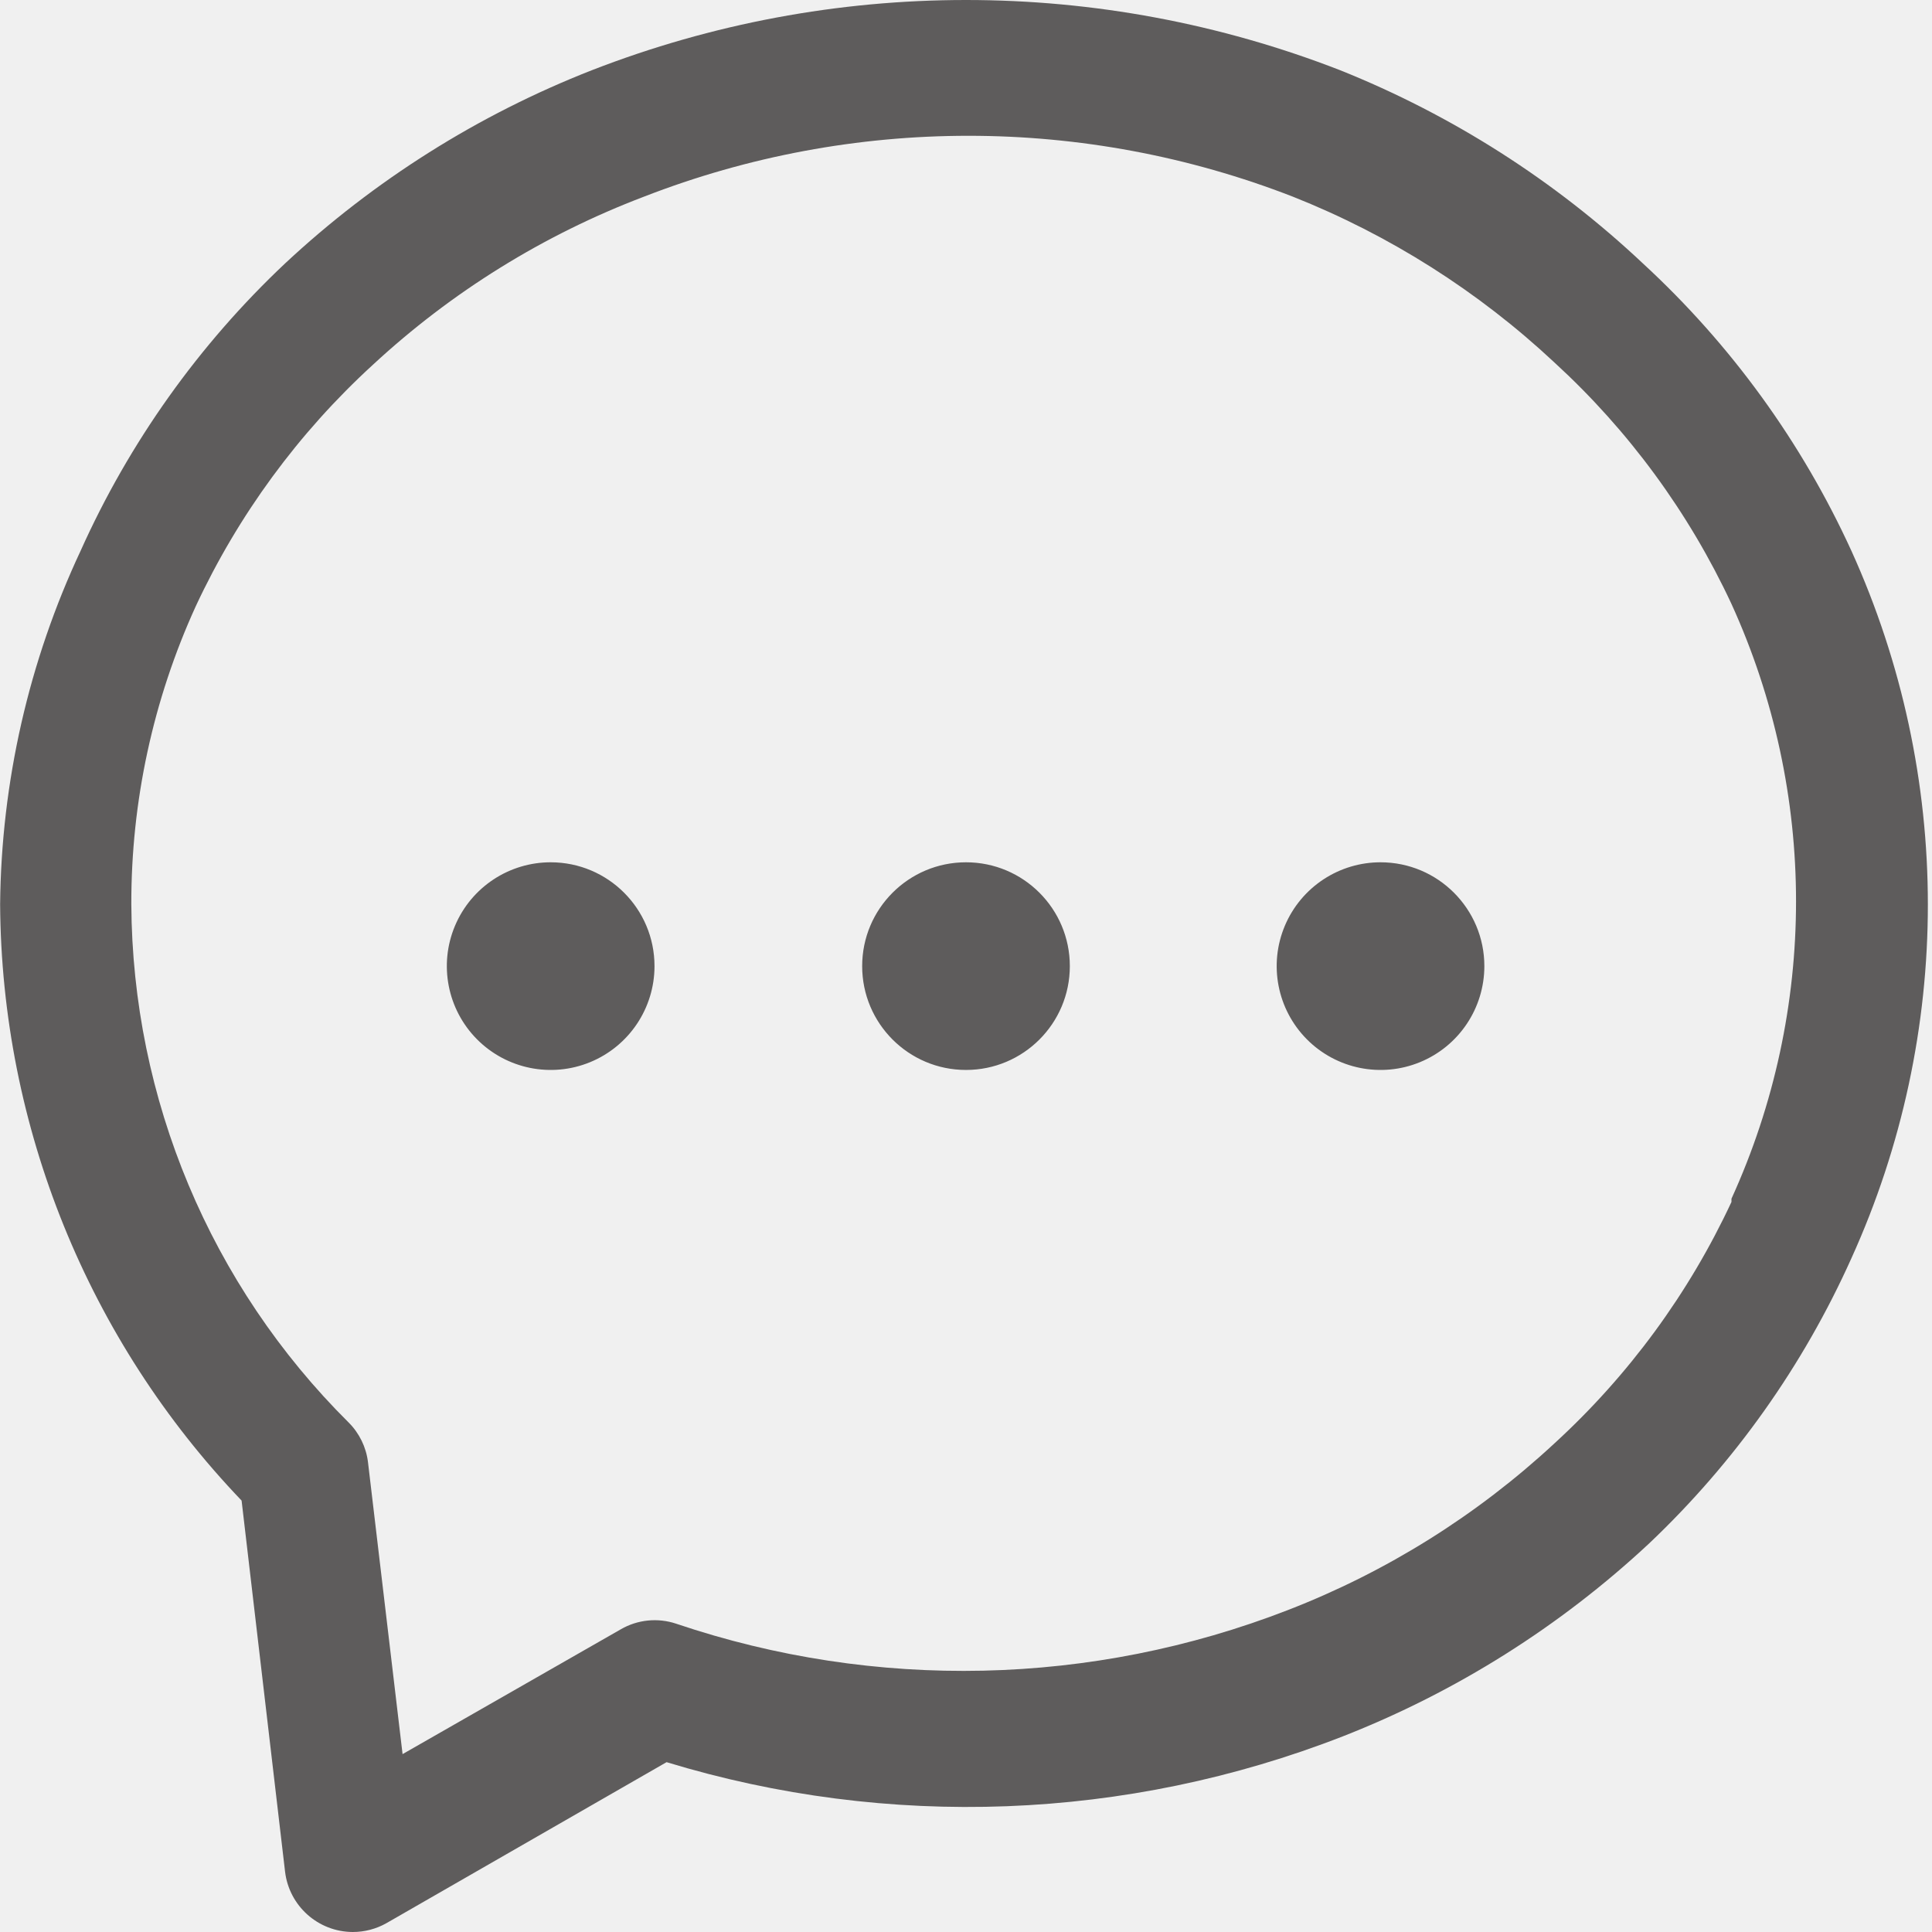
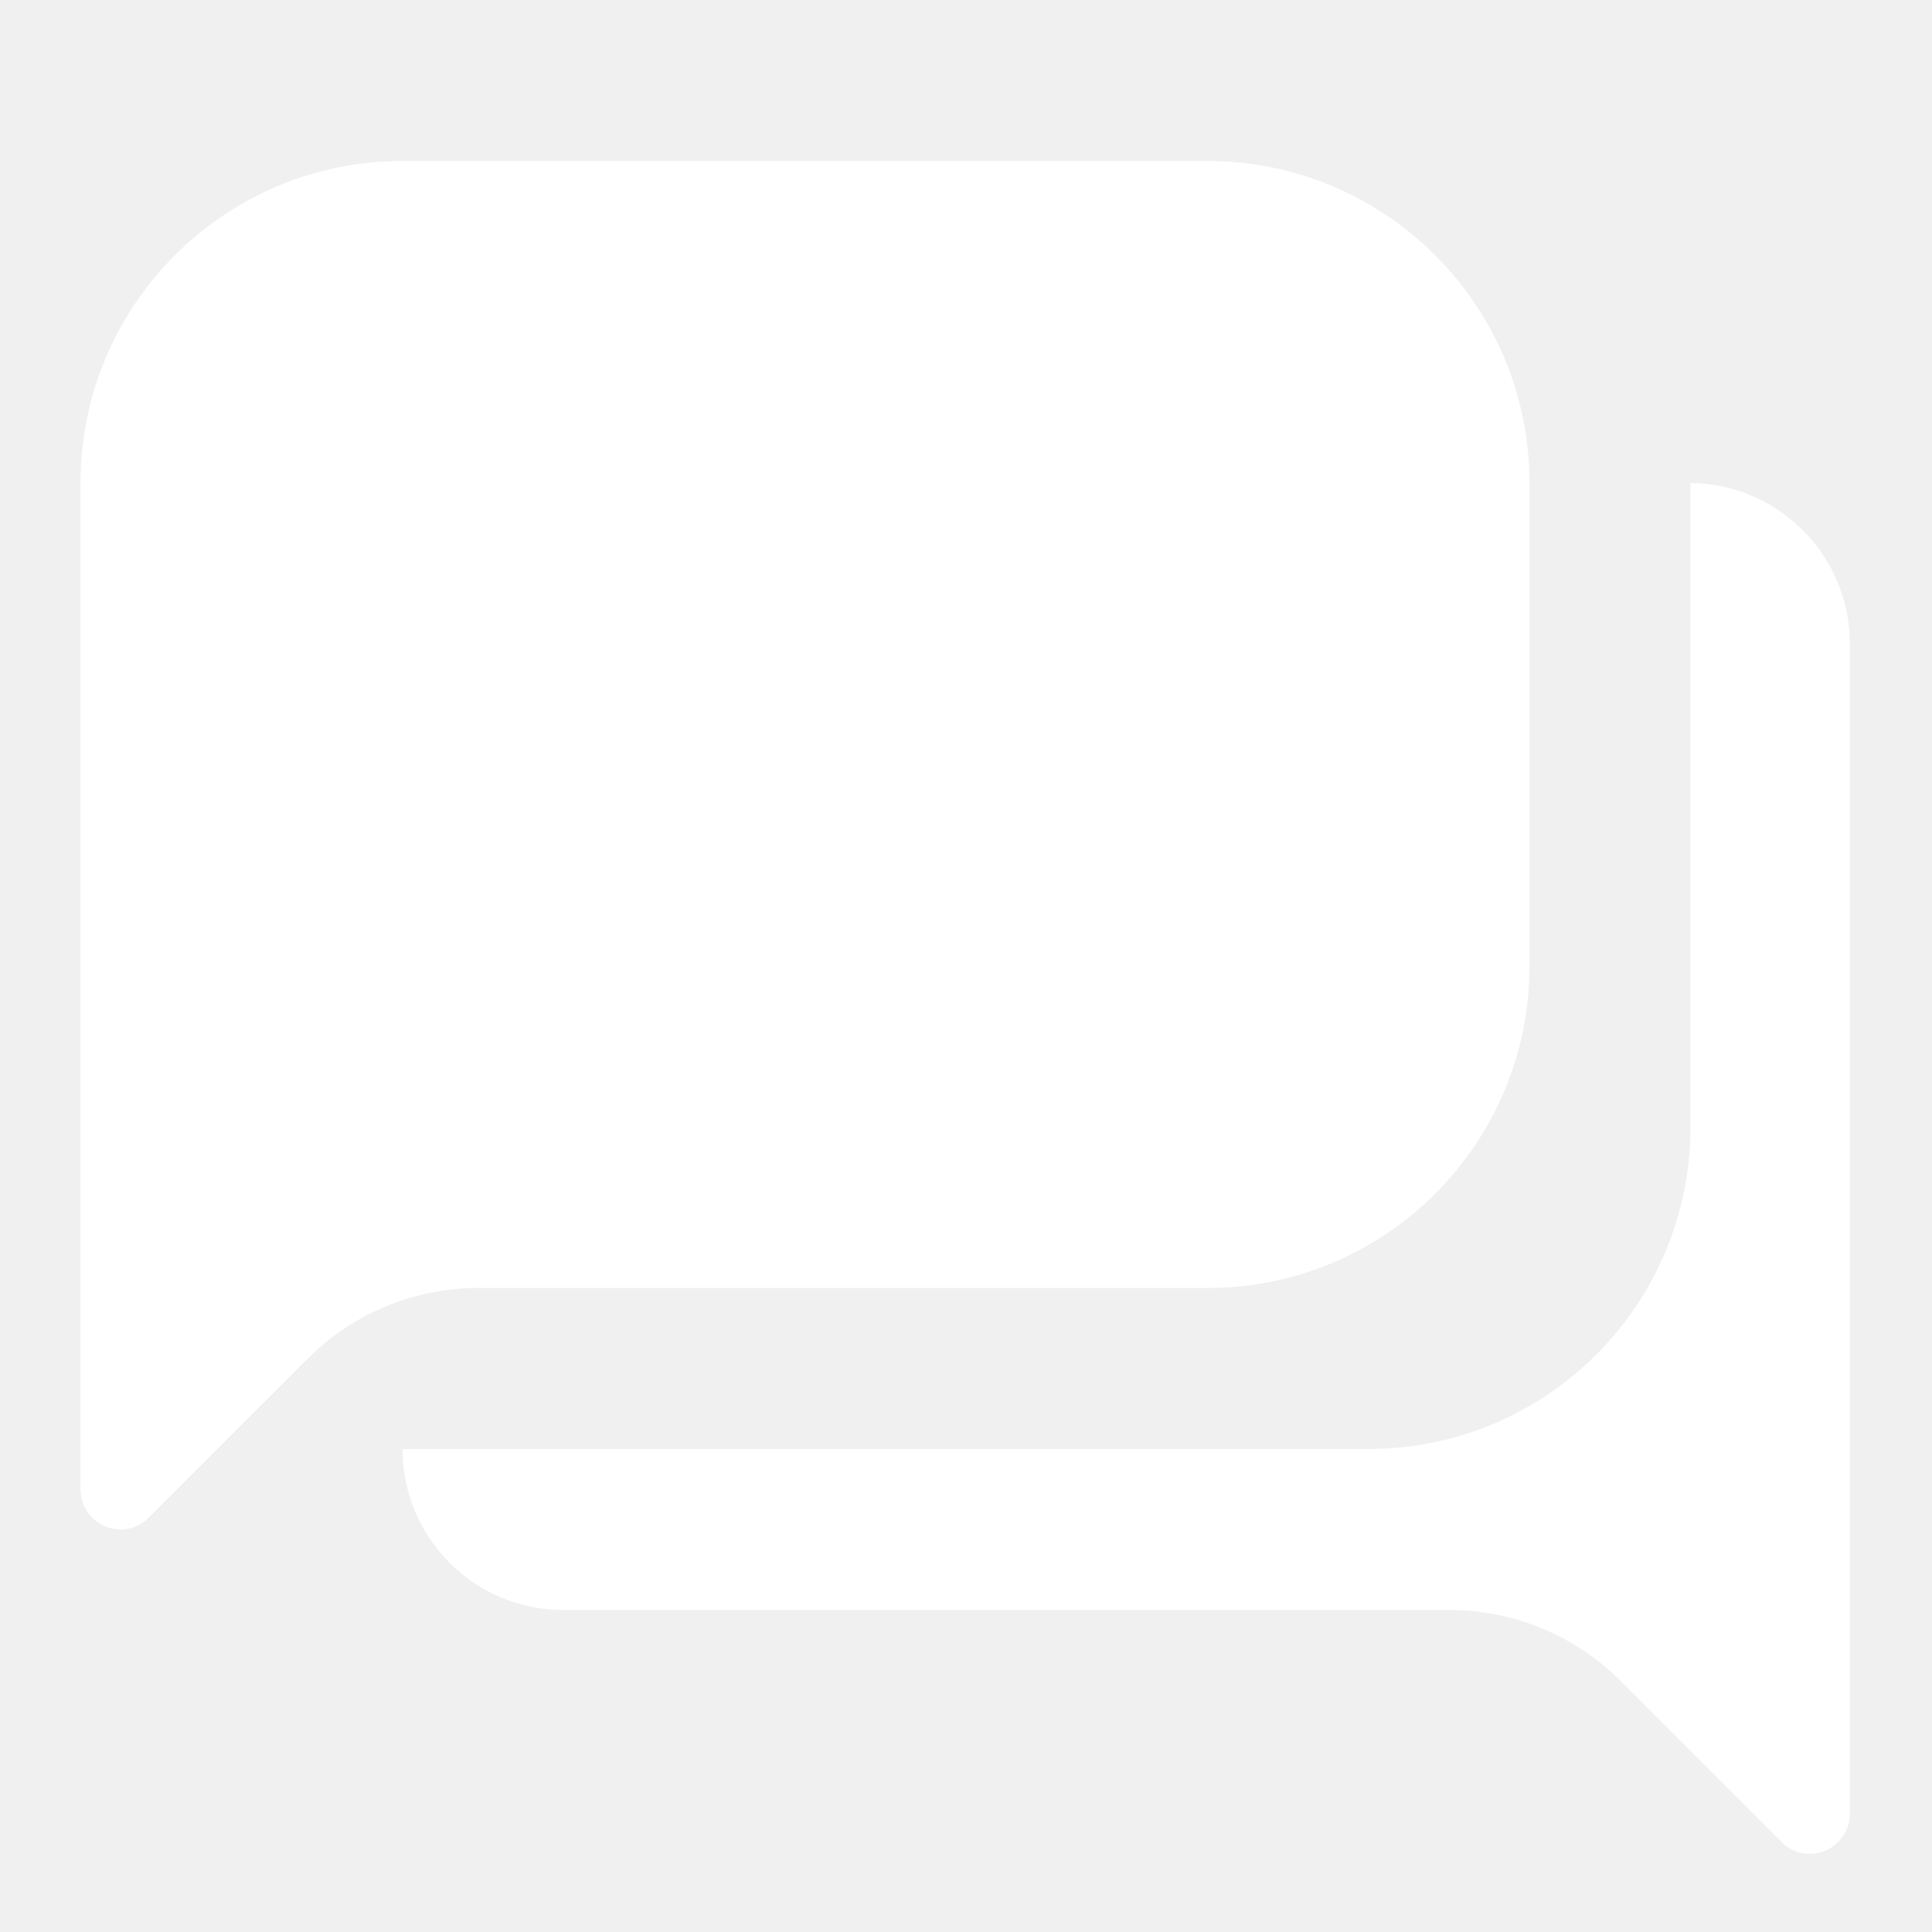
- <svg xmlns="http://www.w3.org/2000/svg" t="1717767908126" class="icon" viewBox="0 0 1024 1024" version="1.1" p-id="4320" width="200" height="200">
-   <path d="M512 457.032A55.033 55.033 0 1 0 567.033 512.065 55.033 55.033 0 0 0 512 457.032z m220.132 0A55.033 55.033 0 1 0 786.739 512.065a55.033 55.033 0 0 0-55.033-55.033z m-439.838 0A55.033 55.033 0 1 0 346.901 512.065a55.033 55.033 0 0 0-55.033-55.033z" fill="#5E5C5C" p-id="4321" />
-   <path d="M917.709 637.062a405.709 405.709 0 0 1-93.855 127.984A442.824 442.824 0 0 1 682.645 853.355a475.246 475.246 0 0 1-324.226 7.252 35.835 35.835 0 0 0-29.436 2.986L213.371 929.719l-18.344-154.86a35.835 35.835 0 0 0-10.239-20.904 389.924 389.924 0 0 1-115.185-274.739 378.832 378.832 0 0 1 34.129-157.847 405.709 405.709 0 0 1 93.855-127.984A442.824 442.824 0 0 1 341.355 104.223a474.393 474.393 0 0 1 343.85 0 441.117 441.117 0 0 1 138.649 87.882 406.135 406.135 0 0 1 93.855 127.984 380.112 380.112 0 0 1 0 315.267zM981.274 291.933a476.1 476.1 0 0 0-110.493-152.301 511.935 511.935 0 0 0-160.406-102.387 546.917 546.917 0 0 0-396.75 0 511.935 511.935 0 0 0-162.539 102.387A478.233 478.233 0 0 0 42.726 291.933a451.783 451.783 0 0 0-42.661 187.283 461.168 461.168 0 0 0 127.984 316.12l23.037 196.668a36.262 36.262 0 0 0 35.835 31.996 36.262 36.262 0 0 0 17.918-4.693l148.461-85.323a547.344 547.344 0 0 0 358.355-13.652 511.935 511.935 0 0 0 162.539-102.387A477.806 477.806 0 0 0 981.274 666.925a453.916 453.916 0 0 0 0-374.993z" fill="#5E5C5C" p-id="4322" />
+ <svg xmlns="http://www.w3.org/2000/svg" t="1718451376621" class="icon" viewBox="0 0 1024 1024" version="1.1" p-id="2894">
+   <path d="M640 682.667a170.667 170.667 0 0 0 170.667-170.667V256a170.667 170.667 0 0 0-170.667-170.667H213.333a170.667 170.667 0 0 0-170.667 170.667v533.333a21.333 21.333 0 0 0 21.333 21.333 20.907 20.907 0 0 0 14.933-6.4l85.333-85.333A128 128 0 0 1 256 682.667z m256-426.667v341.333a170.667 170.667 0 0 1-170.667 170.667H213.333a85.333 85.333 0 0 0 85.333 85.333h469.333a128 128 0 0 1 90.88 37.547l85.333 85.333a20.907 20.907 0 0 0 14.933 6.4 21.333 21.333 0 0 0 21.333-21.333V341.333A85.333 85.333 0 0 0 896 256z" p-id="2895" fill="#ffffff" />
</svg>
